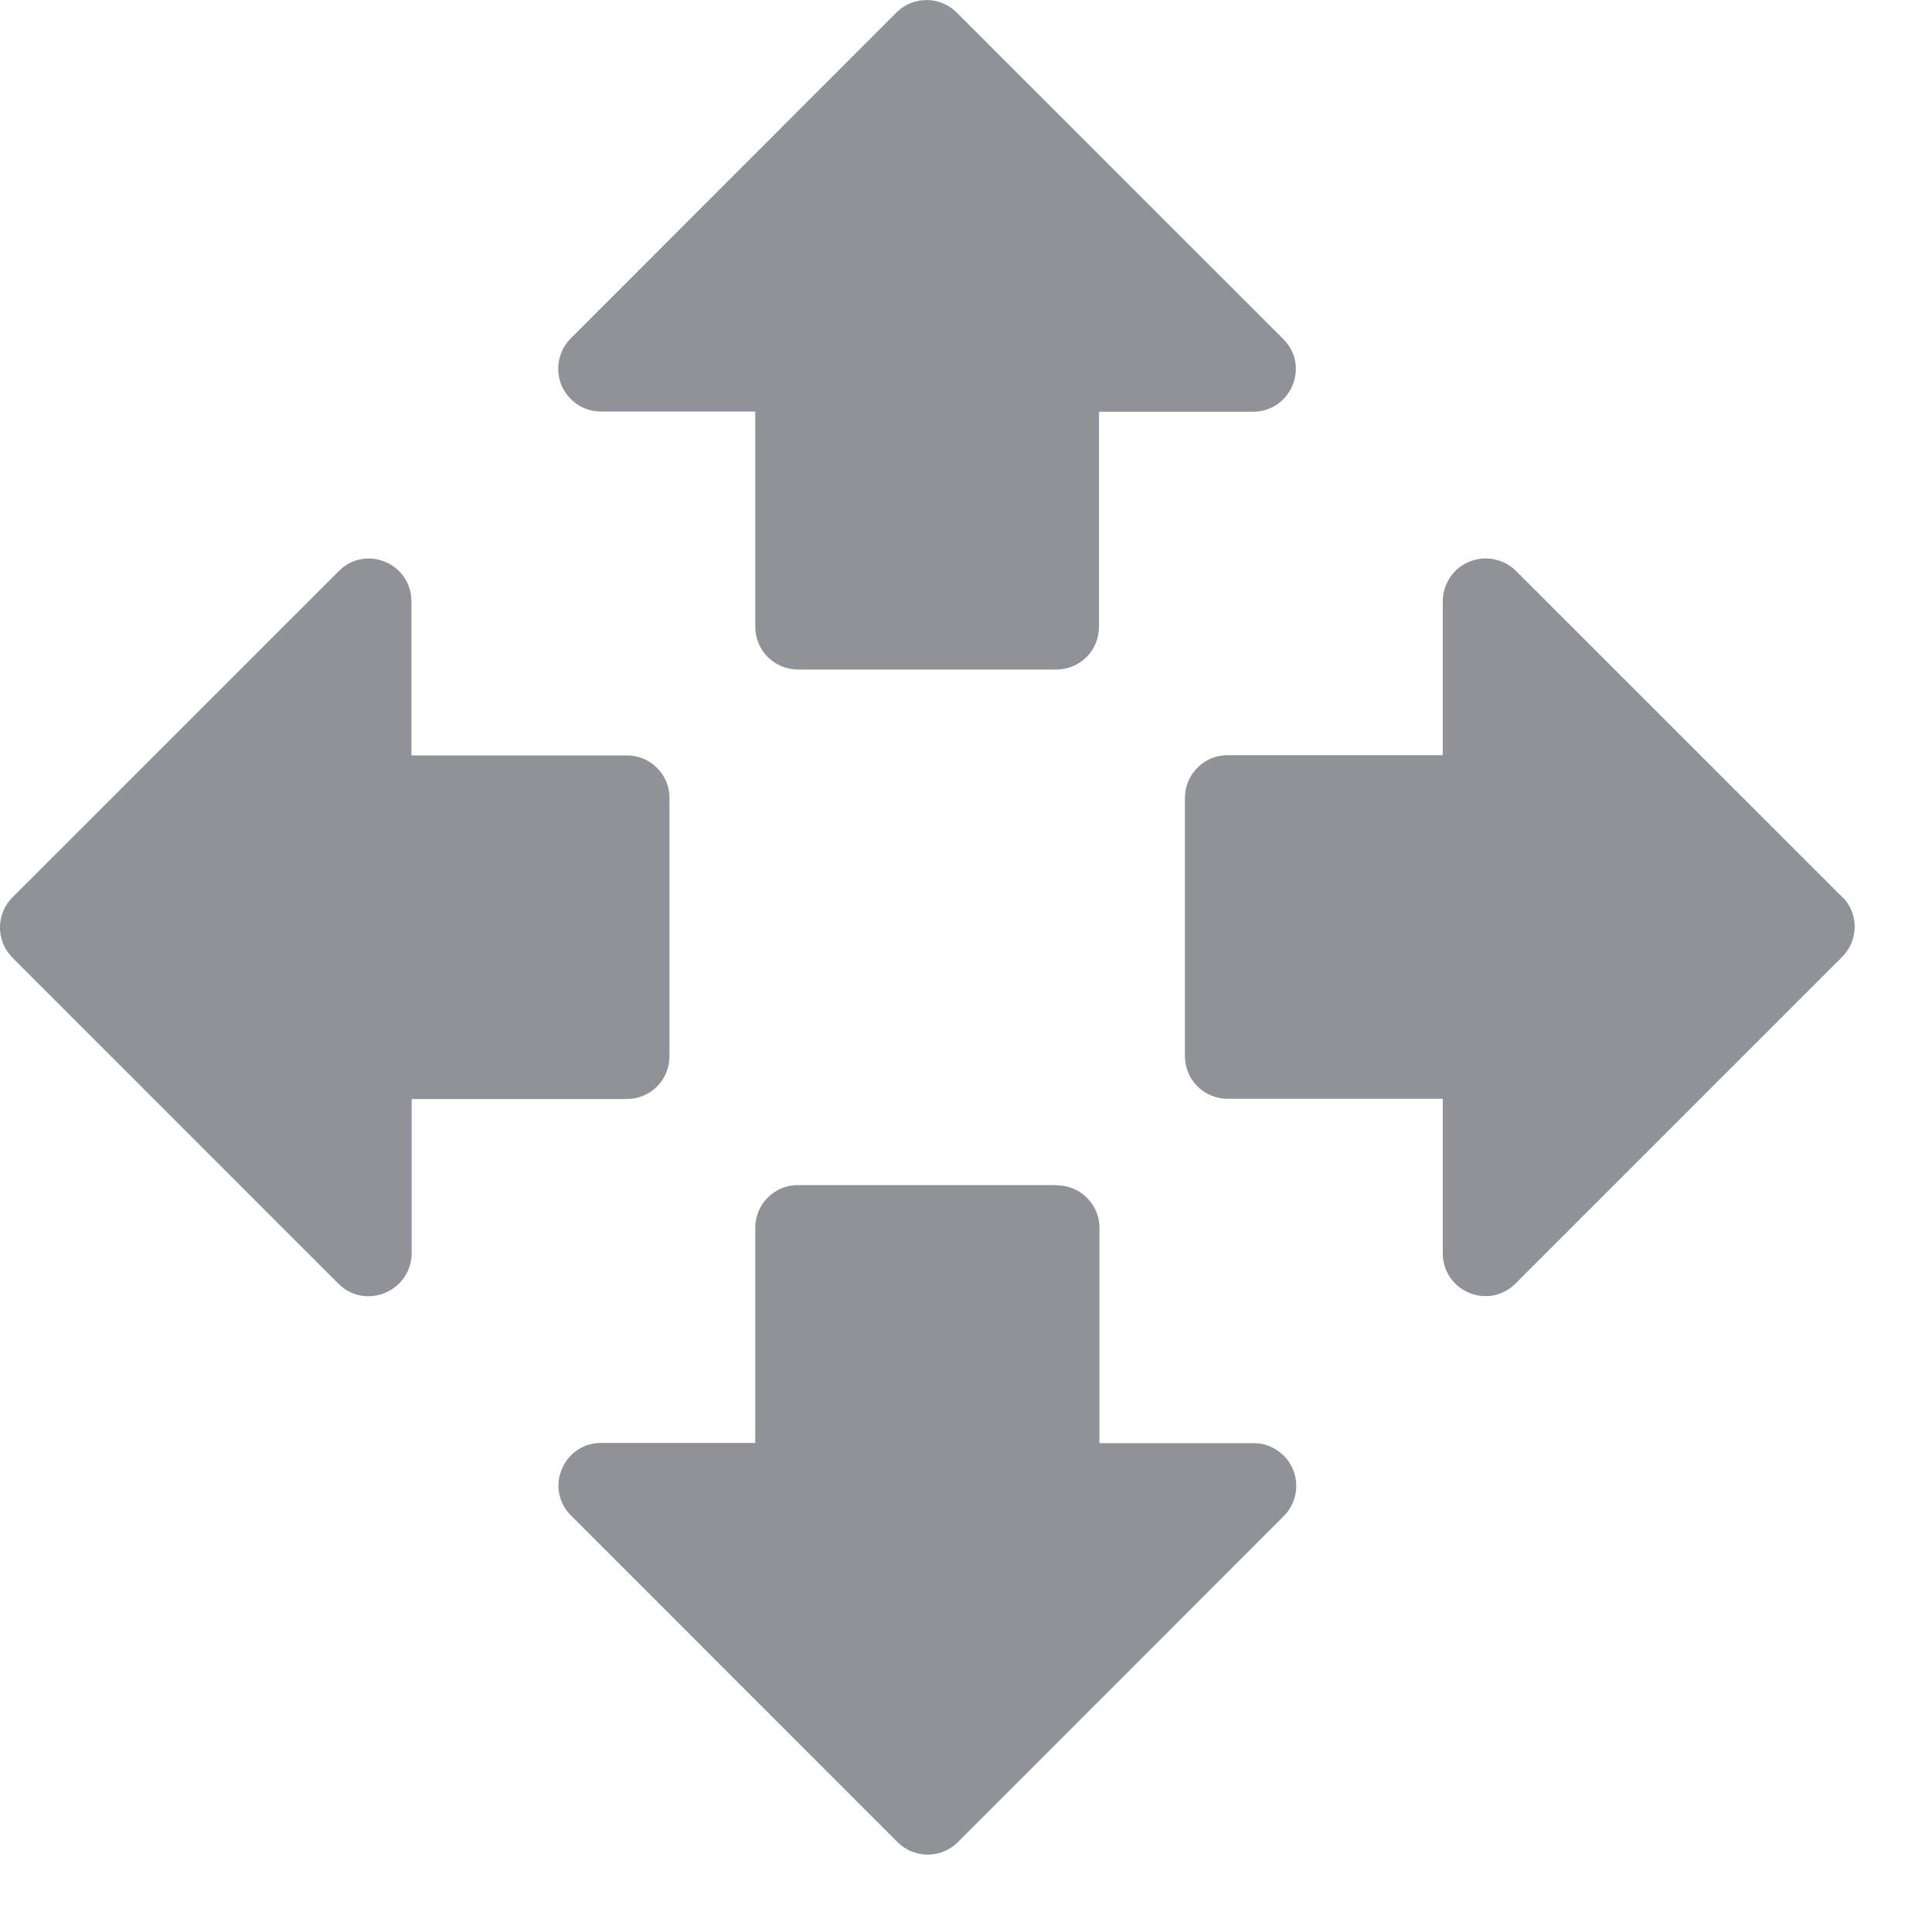
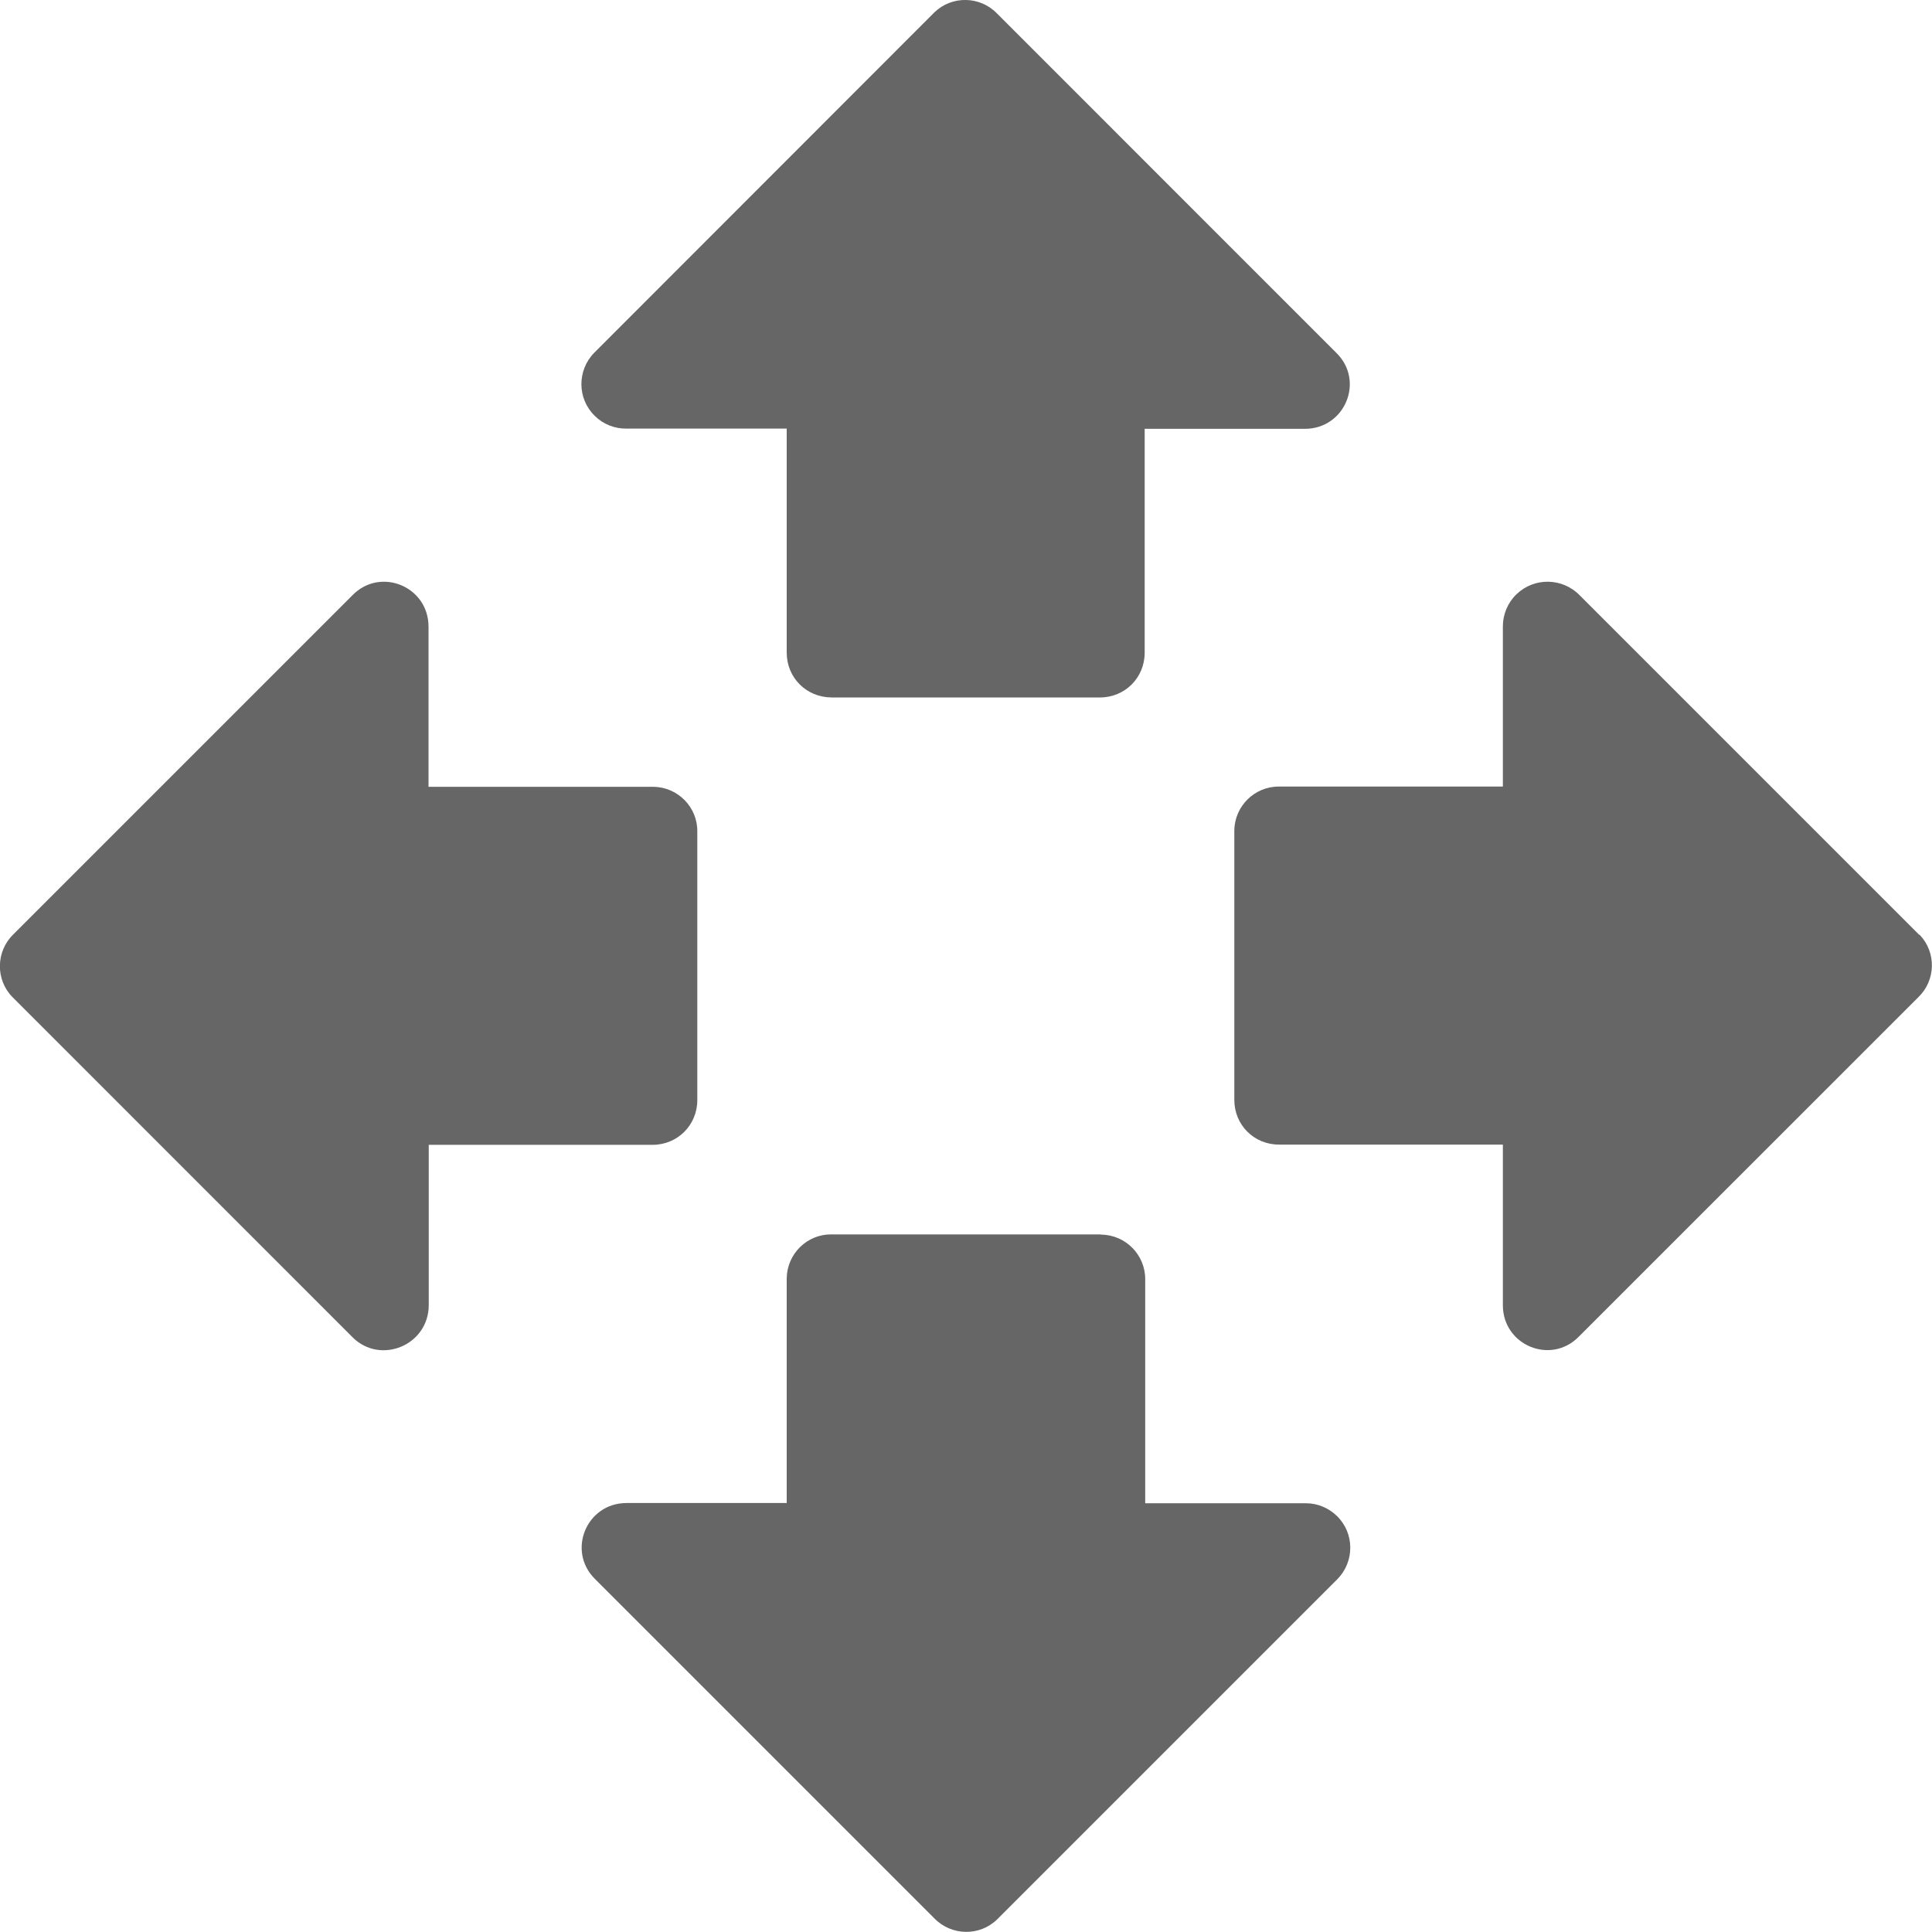
<svg xmlns="http://www.w3.org/2000/svg" width="25px" height="25px">
-   <path fill-rule="evenodd" fill="rgb(145, 145, 152)" d="M10.329,8.664 L13.665,8.664 C13.975,8.664 14.221,8.418 14.221,8.109 L14.221,5.328 L16.210,5.328 C16.710,5.328 16.956,4.729 16.600,4.382 L12.384,0.167 C12.174,-0.050 11.824,-0.056 11.607,0.155 L11.595,0.167 L7.382,4.382 C7.169,4.599 7.169,4.952 7.388,5.166 C7.492,5.270 7.637,5.328 7.784,5.325 L9.773,5.325 L9.773,8.106 C9.773,8.418 10.016,8.661 10.329,8.664 L10.329,8.664 ZM8.106,9.775 L5.324,9.775 L5.324,7.785 C5.324,7.285 4.725,7.039 4.379,7.395 L0.166,11.607 C-0.051,11.818 -0.057,12.169 0.155,12.385 L0.166,12.397 L4.381,16.613 C4.725,16.957 5.327,16.714 5.327,16.210 L5.327,14.221 L8.108,14.221 C8.418,14.221 8.663,13.975 8.663,13.666 L8.663,10.329 C8.666,10.026 8.421,9.778 8.117,9.775 L8.106,9.775 ZM23.840,11.610 L19.624,7.395 C19.410,7.175 19.058,7.169 18.837,7.383 C18.731,7.487 18.669,7.632 18.669,7.782 L18.669,9.772 L15.888,9.772 C15.585,9.769 15.336,10.015 15.333,10.318 L15.333,13.663 C15.333,13.975 15.579,14.218 15.888,14.218 L18.669,14.218 L18.669,16.213 C18.669,16.714 19.268,16.959 19.615,16.604 L23.831,12.388 C24.048,12.180 24.057,11.833 23.848,11.613 C23.843,11.613 23.840,11.610 23.840,11.610 L23.840,11.610 ZM13.665,15.335 L10.329,15.335 C10.025,15.332 9.777,15.577 9.773,15.881 L9.773,18.671 L7.784,18.671 C7.284,18.671 7.039,19.270 7.394,19.616 L11.609,23.832 C11.820,24.049 12.170,24.055 12.388,23.844 L16.614,19.616 C16.828,19.400 16.828,19.047 16.608,18.833 C16.504,18.732 16.368,18.674 16.224,18.674 L14.227,18.674 L14.227,15.892 C14.229,15.589 13.983,15.340 13.679,15.338 C13.671,15.335 13.668,15.335 13.665,15.335 L13.665,15.335 Z" />
+   <path fill-rule="evenodd" fill="rgb(102, 102, 102)" d="M10.758,9.025 L14.234,9.025 C14.557,9.025 14.812,8.769 14.812,8.447 L14.812,5.549 L16.885,5.549 C17.406,5.549 17.662,4.926 17.291,4.565 L12.900,0.173 C12.680,-0.053 12.316,-0.059 12.090,0.161 L12.078,0.173 L7.689,4.565 C7.467,4.791 7.467,5.158 7.696,5.381 C7.804,5.489 7.955,5.549 8.108,5.546 L10.180,5.546 L10.180,8.444 C10.180,8.769 10.433,9.022 10.758,9.025 L10.758,9.025 ZM8.442,10.181 L5.545,10.181 L5.545,8.109 C5.545,7.588 4.922,7.332 4.560,7.703 L0.172,12.091 C-0.054,12.311 -0.060,12.676 0.160,12.901 L0.172,12.913 L4.563,17.305 C4.922,17.663 5.548,17.410 5.548,16.886 L5.548,14.814 L8.445,14.814 C8.767,14.814 9.023,14.558 9.023,14.236 L9.023,10.760 C9.027,10.444 8.771,10.185 8.454,10.181 L8.442,10.181 ZM24.832,12.094 L20.441,7.703 C20.218,7.474 19.852,7.468 19.622,7.691 C19.510,7.799 19.447,7.950 19.447,8.106 L19.447,10.178 L16.550,10.178 C16.234,10.176 15.975,10.432 15.972,10.748 L15.972,14.232 C15.972,14.558 16.228,14.811 16.550,14.811 L19.447,14.811 L19.447,16.889 C19.447,17.410 20.070,17.666 20.431,17.295 L24.823,12.904 C25.049,12.687 25.059,12.326 24.841,12.097 C24.835,12.097 24.832,12.094 24.832,12.094 L24.832,12.094 ZM14.234,15.973 L10.758,15.973 C10.442,15.970 10.184,16.226 10.180,16.542 L10.180,19.449 L8.108,19.449 C7.587,19.449 7.332,20.072 7.701,20.434 L12.092,24.825 C12.313,25.051 12.677,25.057 12.903,24.837 L17.306,20.434 C17.529,20.208 17.529,19.840 17.300,19.617 C17.192,19.512 17.050,19.452 16.899,19.452 L14.819,19.452 L14.819,16.555 C14.821,16.238 14.565,15.979 14.249,15.976 C14.240,15.973 14.237,15.973 14.234,15.973 L14.234,15.973 Z" />
</svg>
